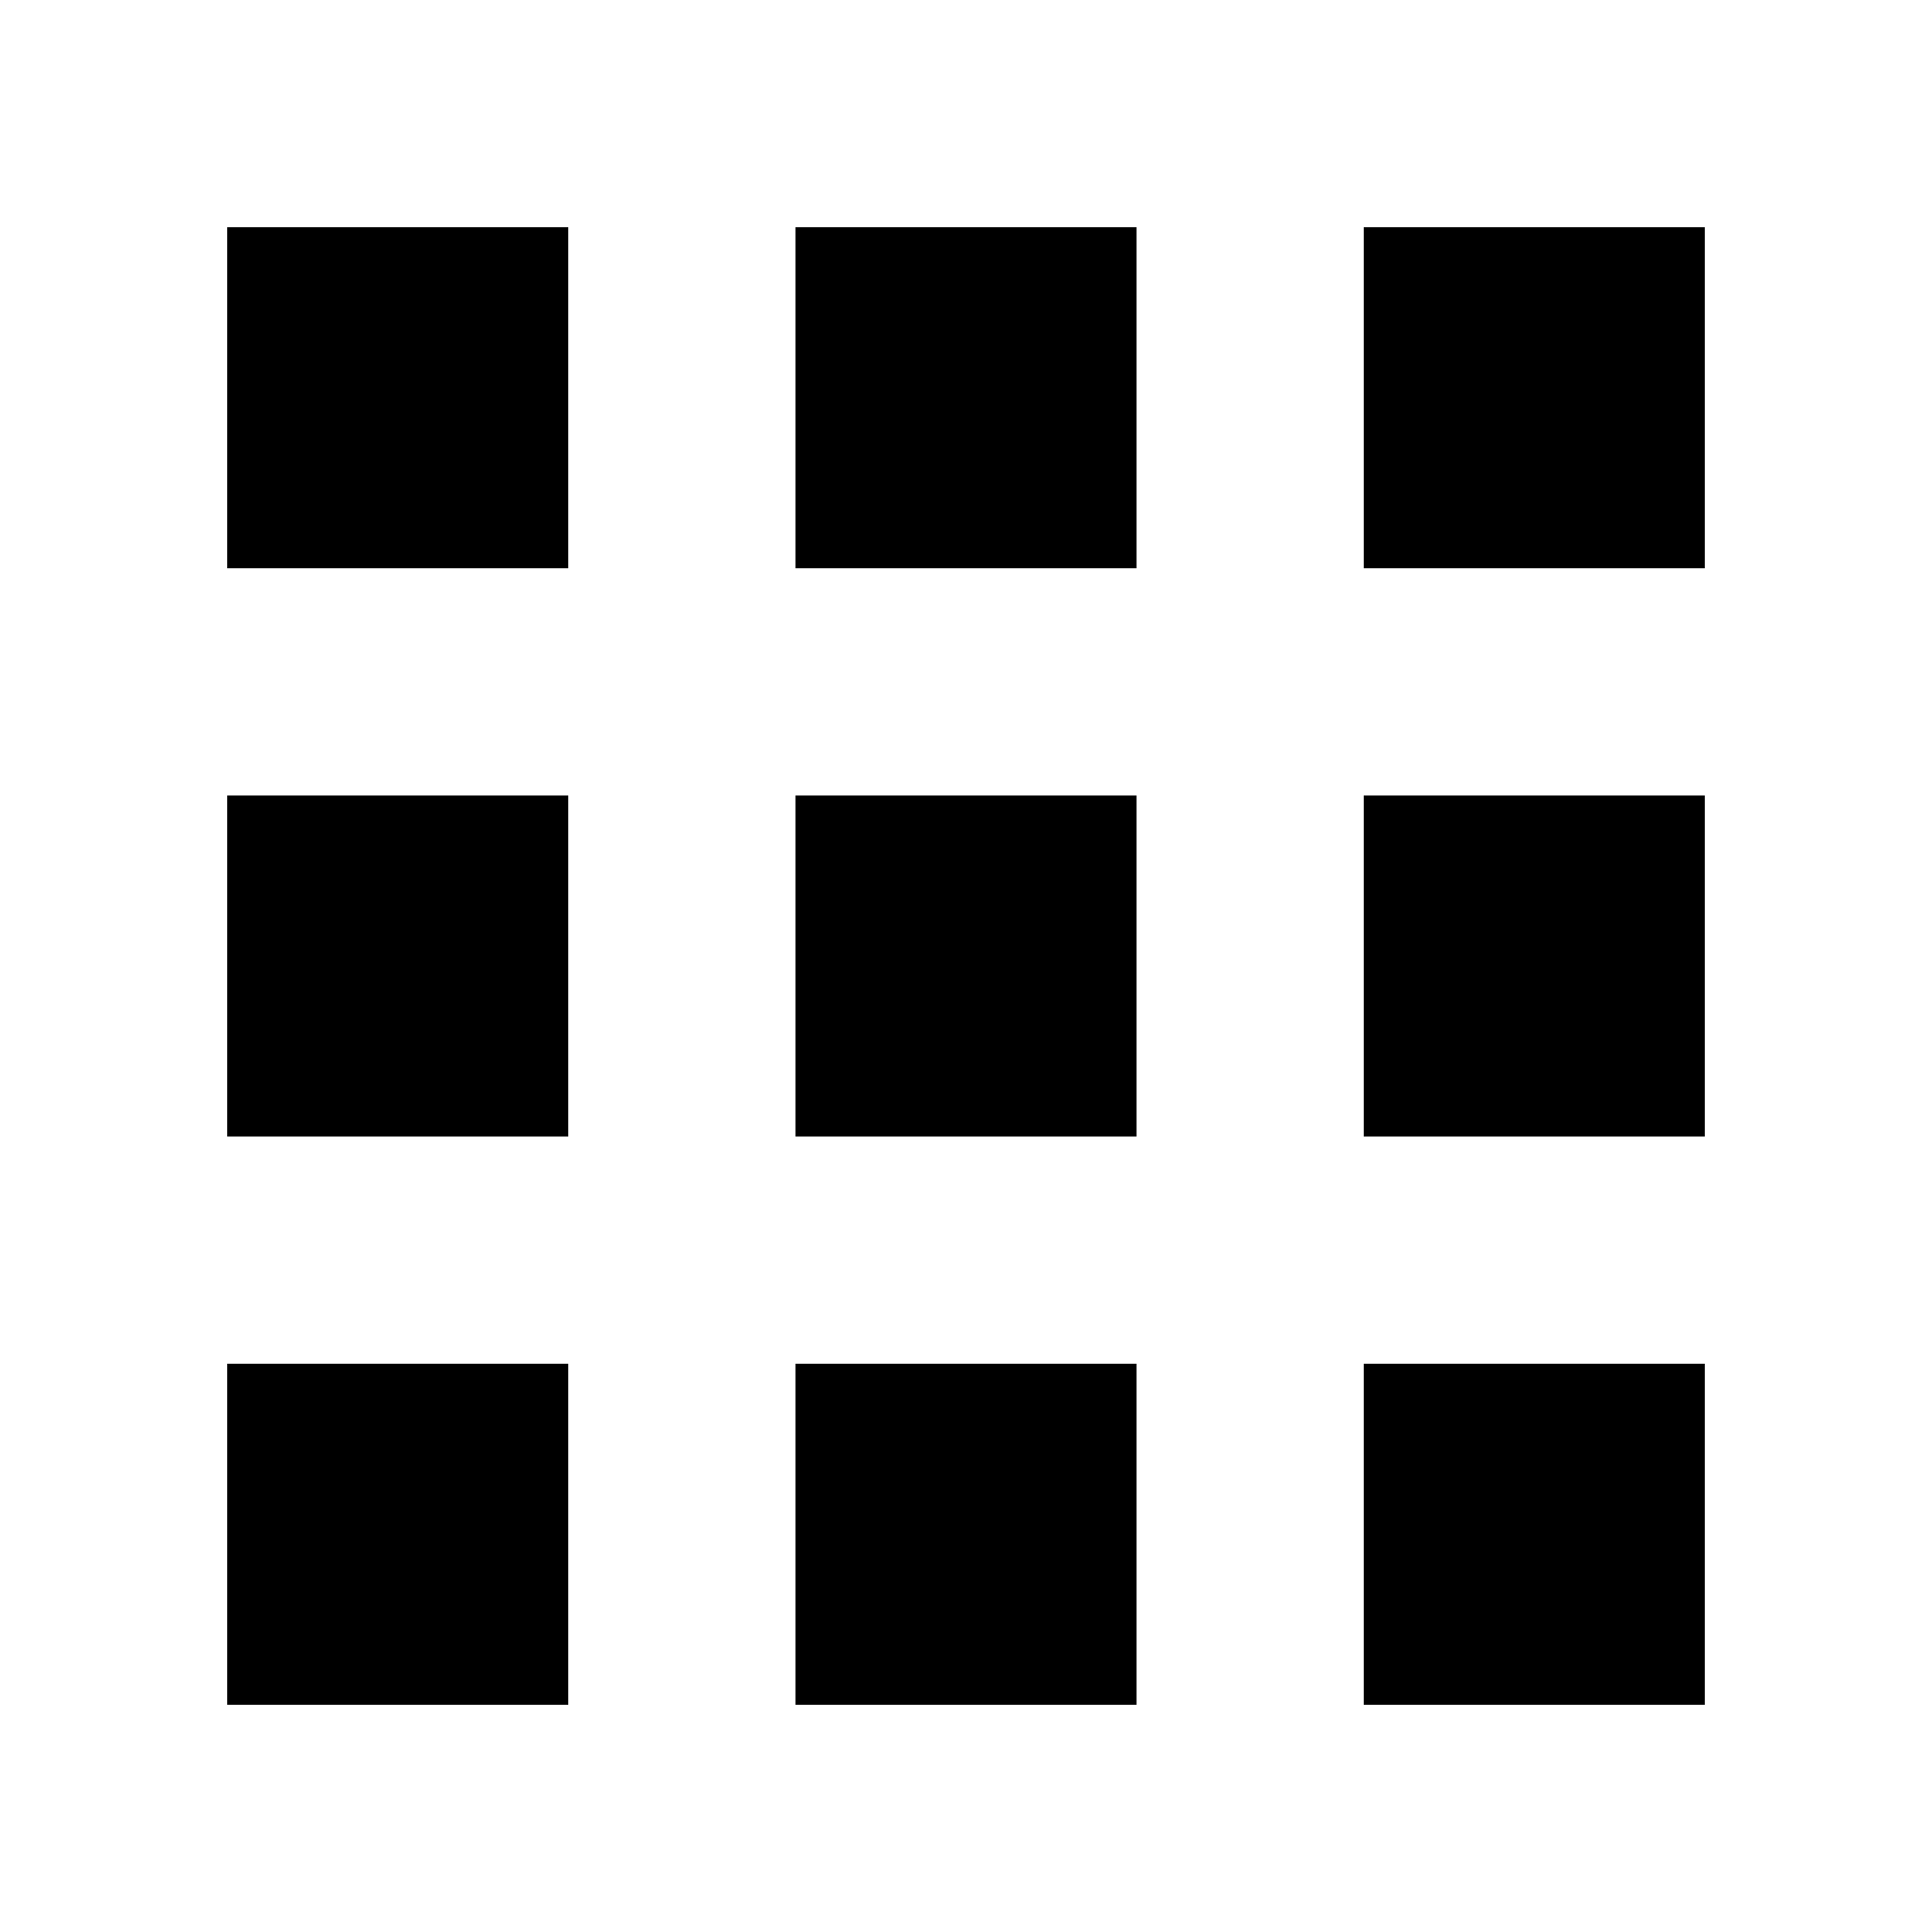
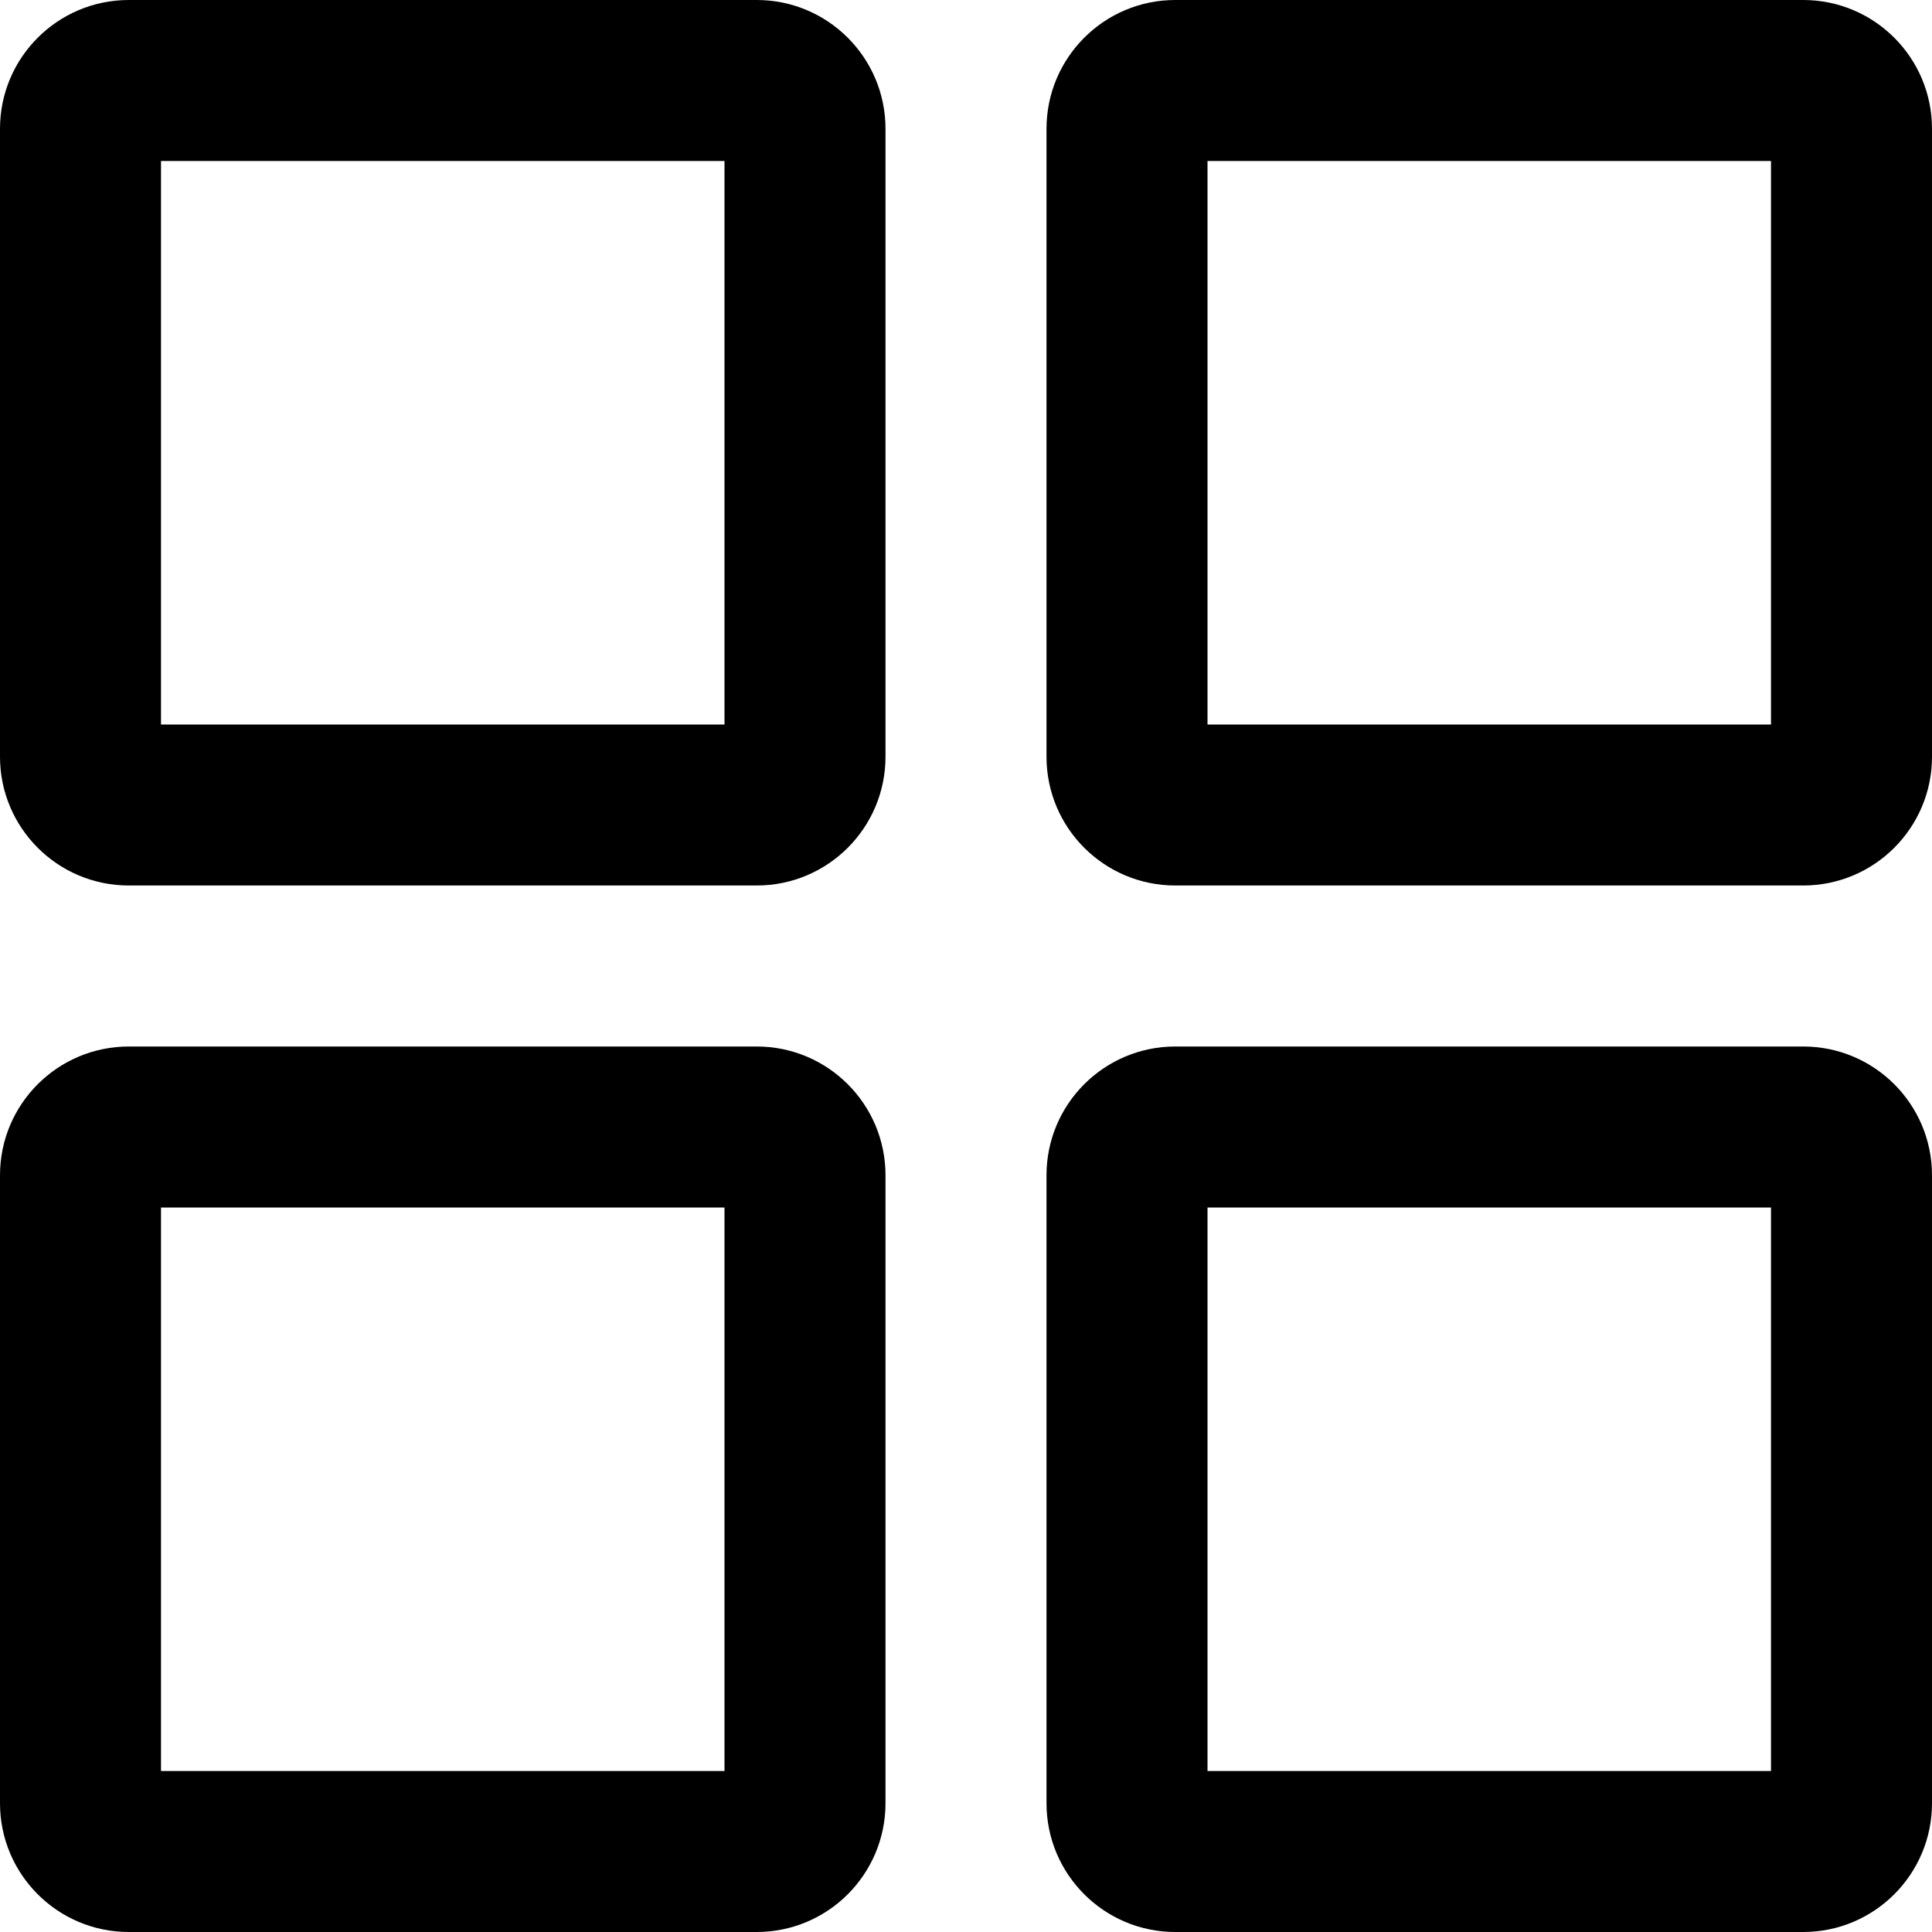
- <svg xmlns="http://www.w3.org/2000/svg" width="17" height="17">
-   <path d="M2 2h3v3H2V2zm0 10h3v3H2v-3zm0-5h3v3H2V7zm5-5h3v3H7V2zm0 10h3v3H7v-3zm0-5h3v3H7V7zm5-5h3v3h-3V2zm0 10h3v3h-3v-3zm0-5h3v3h-3V7z" />
+ <svg xmlns="http://www.w3.org/2000/svg" width="16" height="16" viewBox="0 0 24 24">
+   <path d="M24 22.4a1.6 1.6 0 0 1-1.6 1.6h-7.8a1.6 1.6 0 0 1-1.6-1.6v-7.8a1.6 1.6 0 0 1 1.6-1.6h7.8a1.6 1.6 0 0 1 1.6 1.6v7.8zM22 15h-7v7h7v-7zm2-5.6a1.6 1.6 0 0 1-1.6 1.6h-7.8A1.6 1.6 0 0 1 13 9.4V1.6A1.6 1.6 0 0 1 14.6 0h7.8A1.6 1.6 0 0 1 24 1.6v7.8zM22 9V2h-7v7h7zm-11 .4A1.6 1.6 0 0 1 9.4 11H1.6A1.6 1.6 0 0 1 0 9.4V1.6A1.6 1.6 0 0 1 1.6 0h7.8A1.6 1.6 0 0 1 11 1.6v7.8zM9 9V2H2v7h7zm2 13.4A1.6 1.6 0 0 1 9.4 24H1.6A1.6 1.6 0 0 1 0 22.4v-7.8A1.6 1.6 0 0 1 1.6 13h7.8a1.6 1.6 0 0 1 1.6 1.6v7.8zM9 22v-7H2v7h7z" />
</svg>
